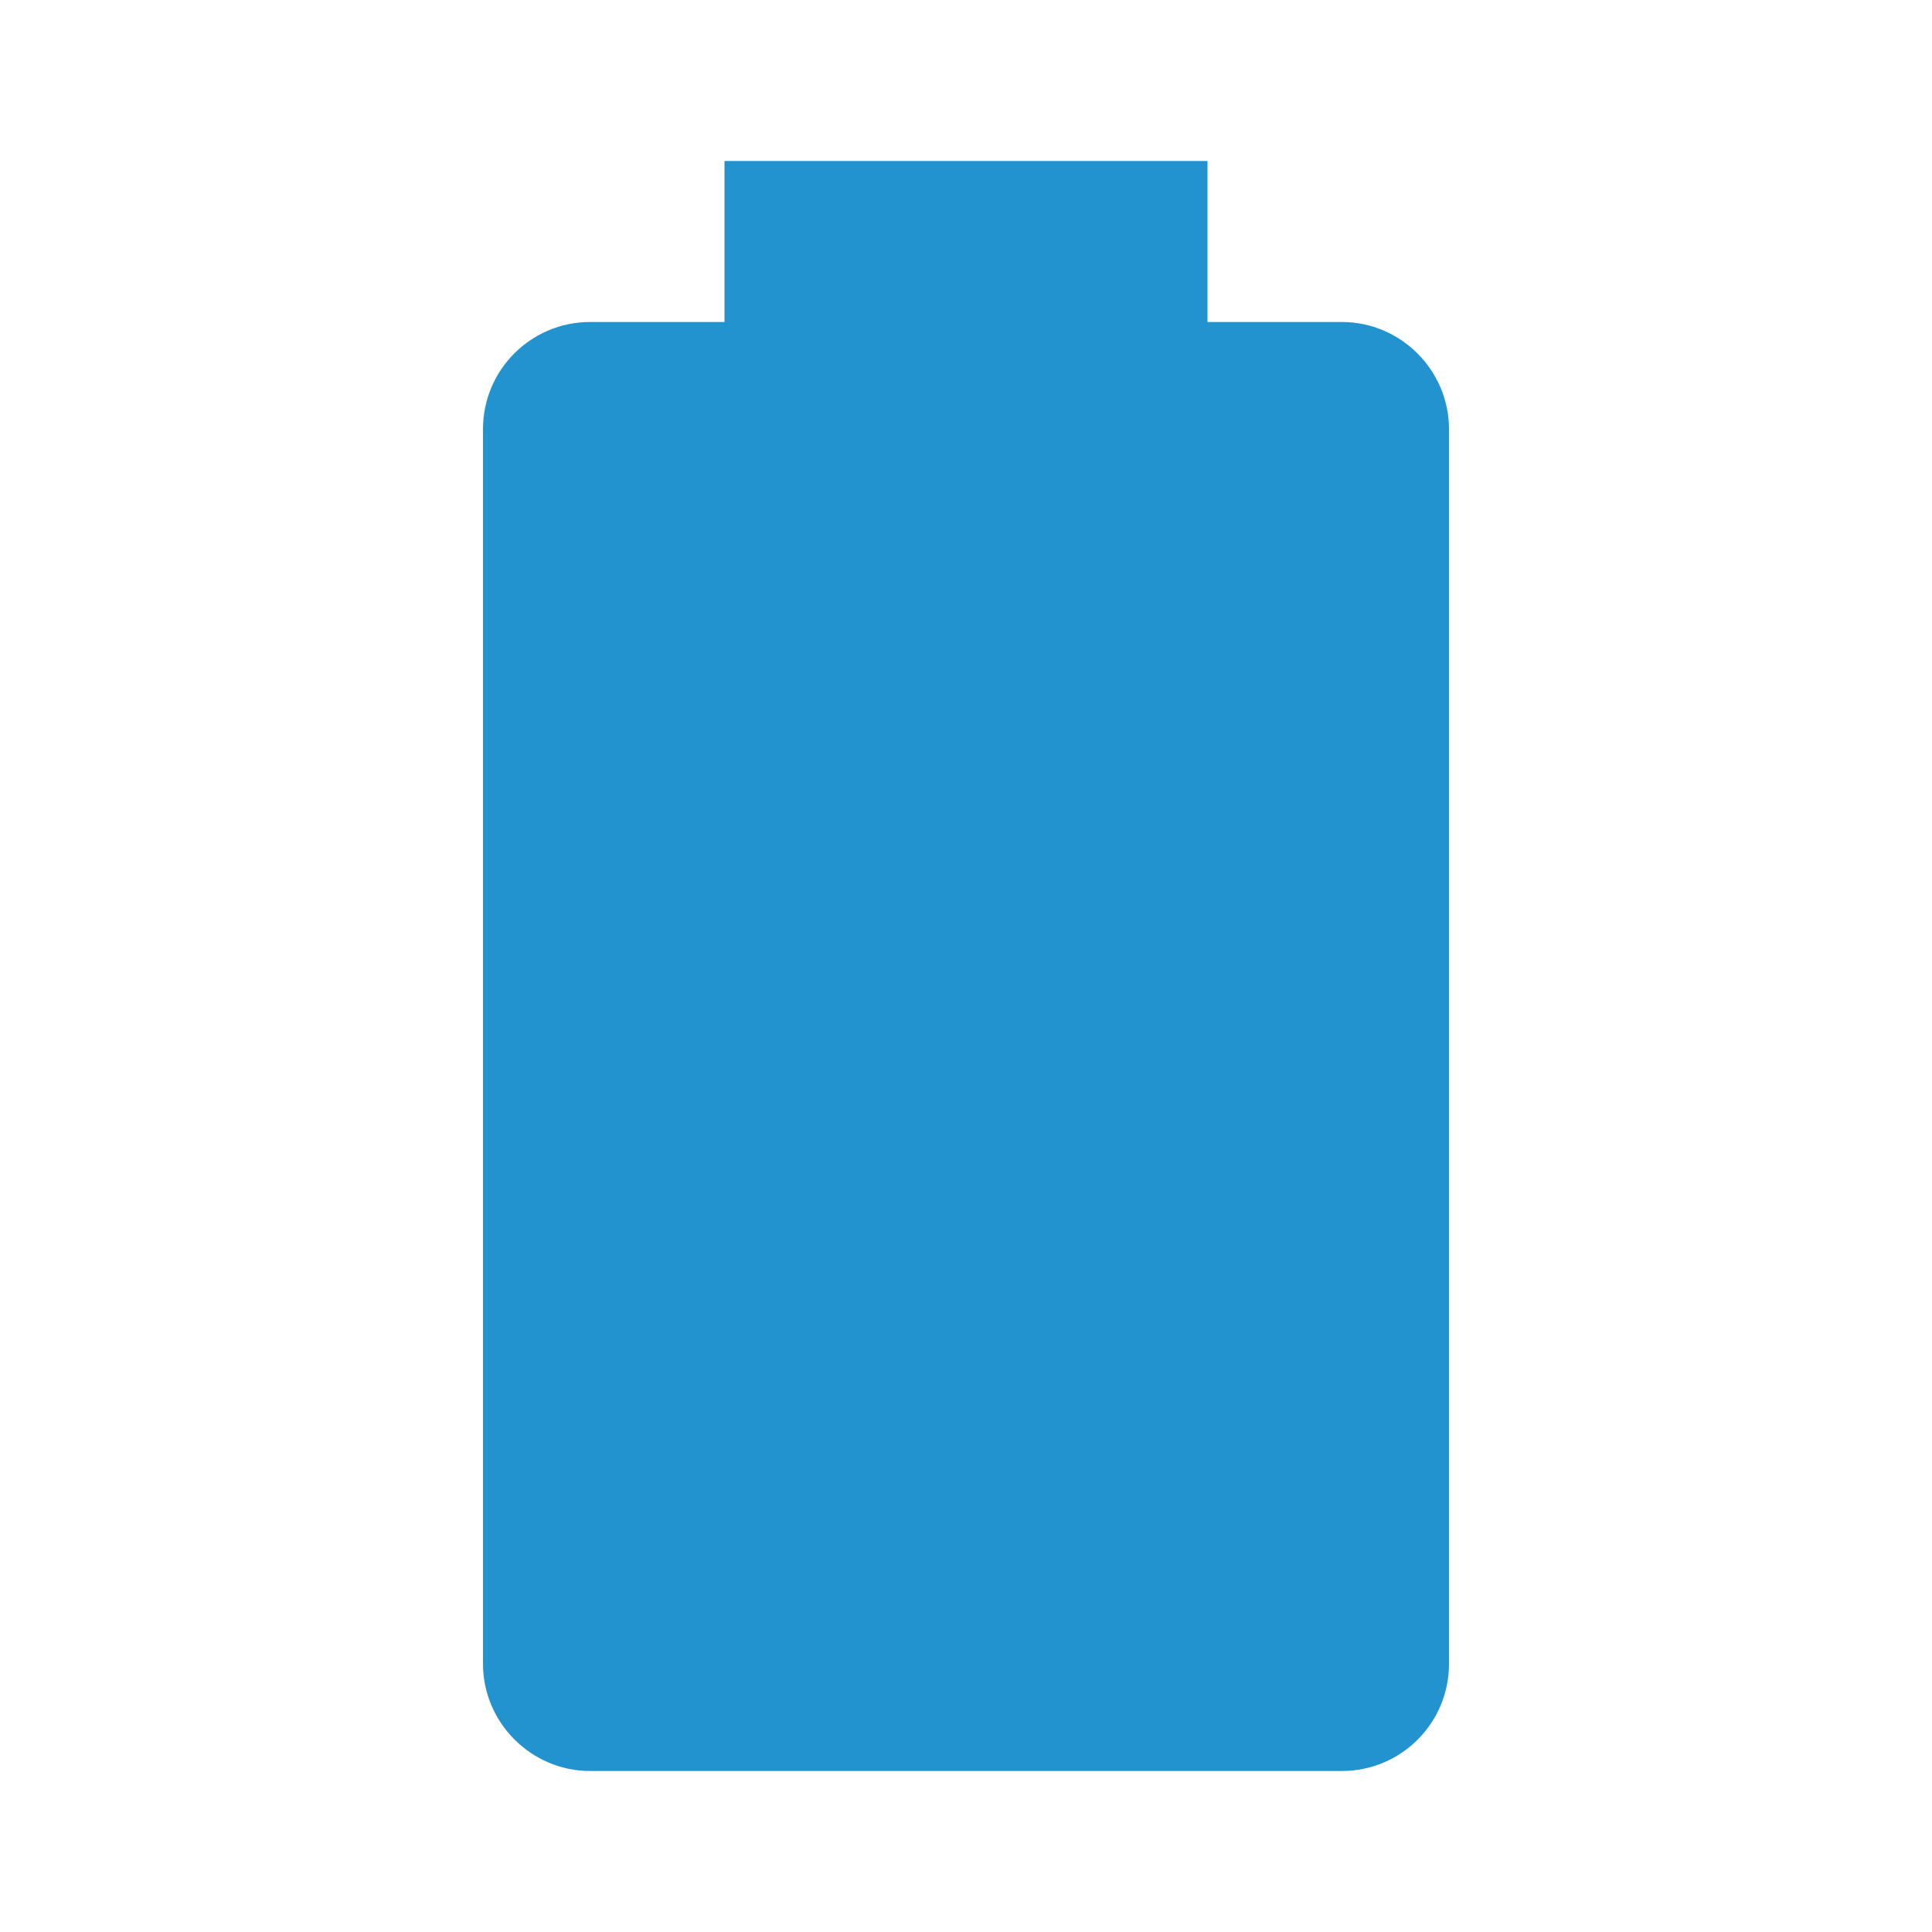
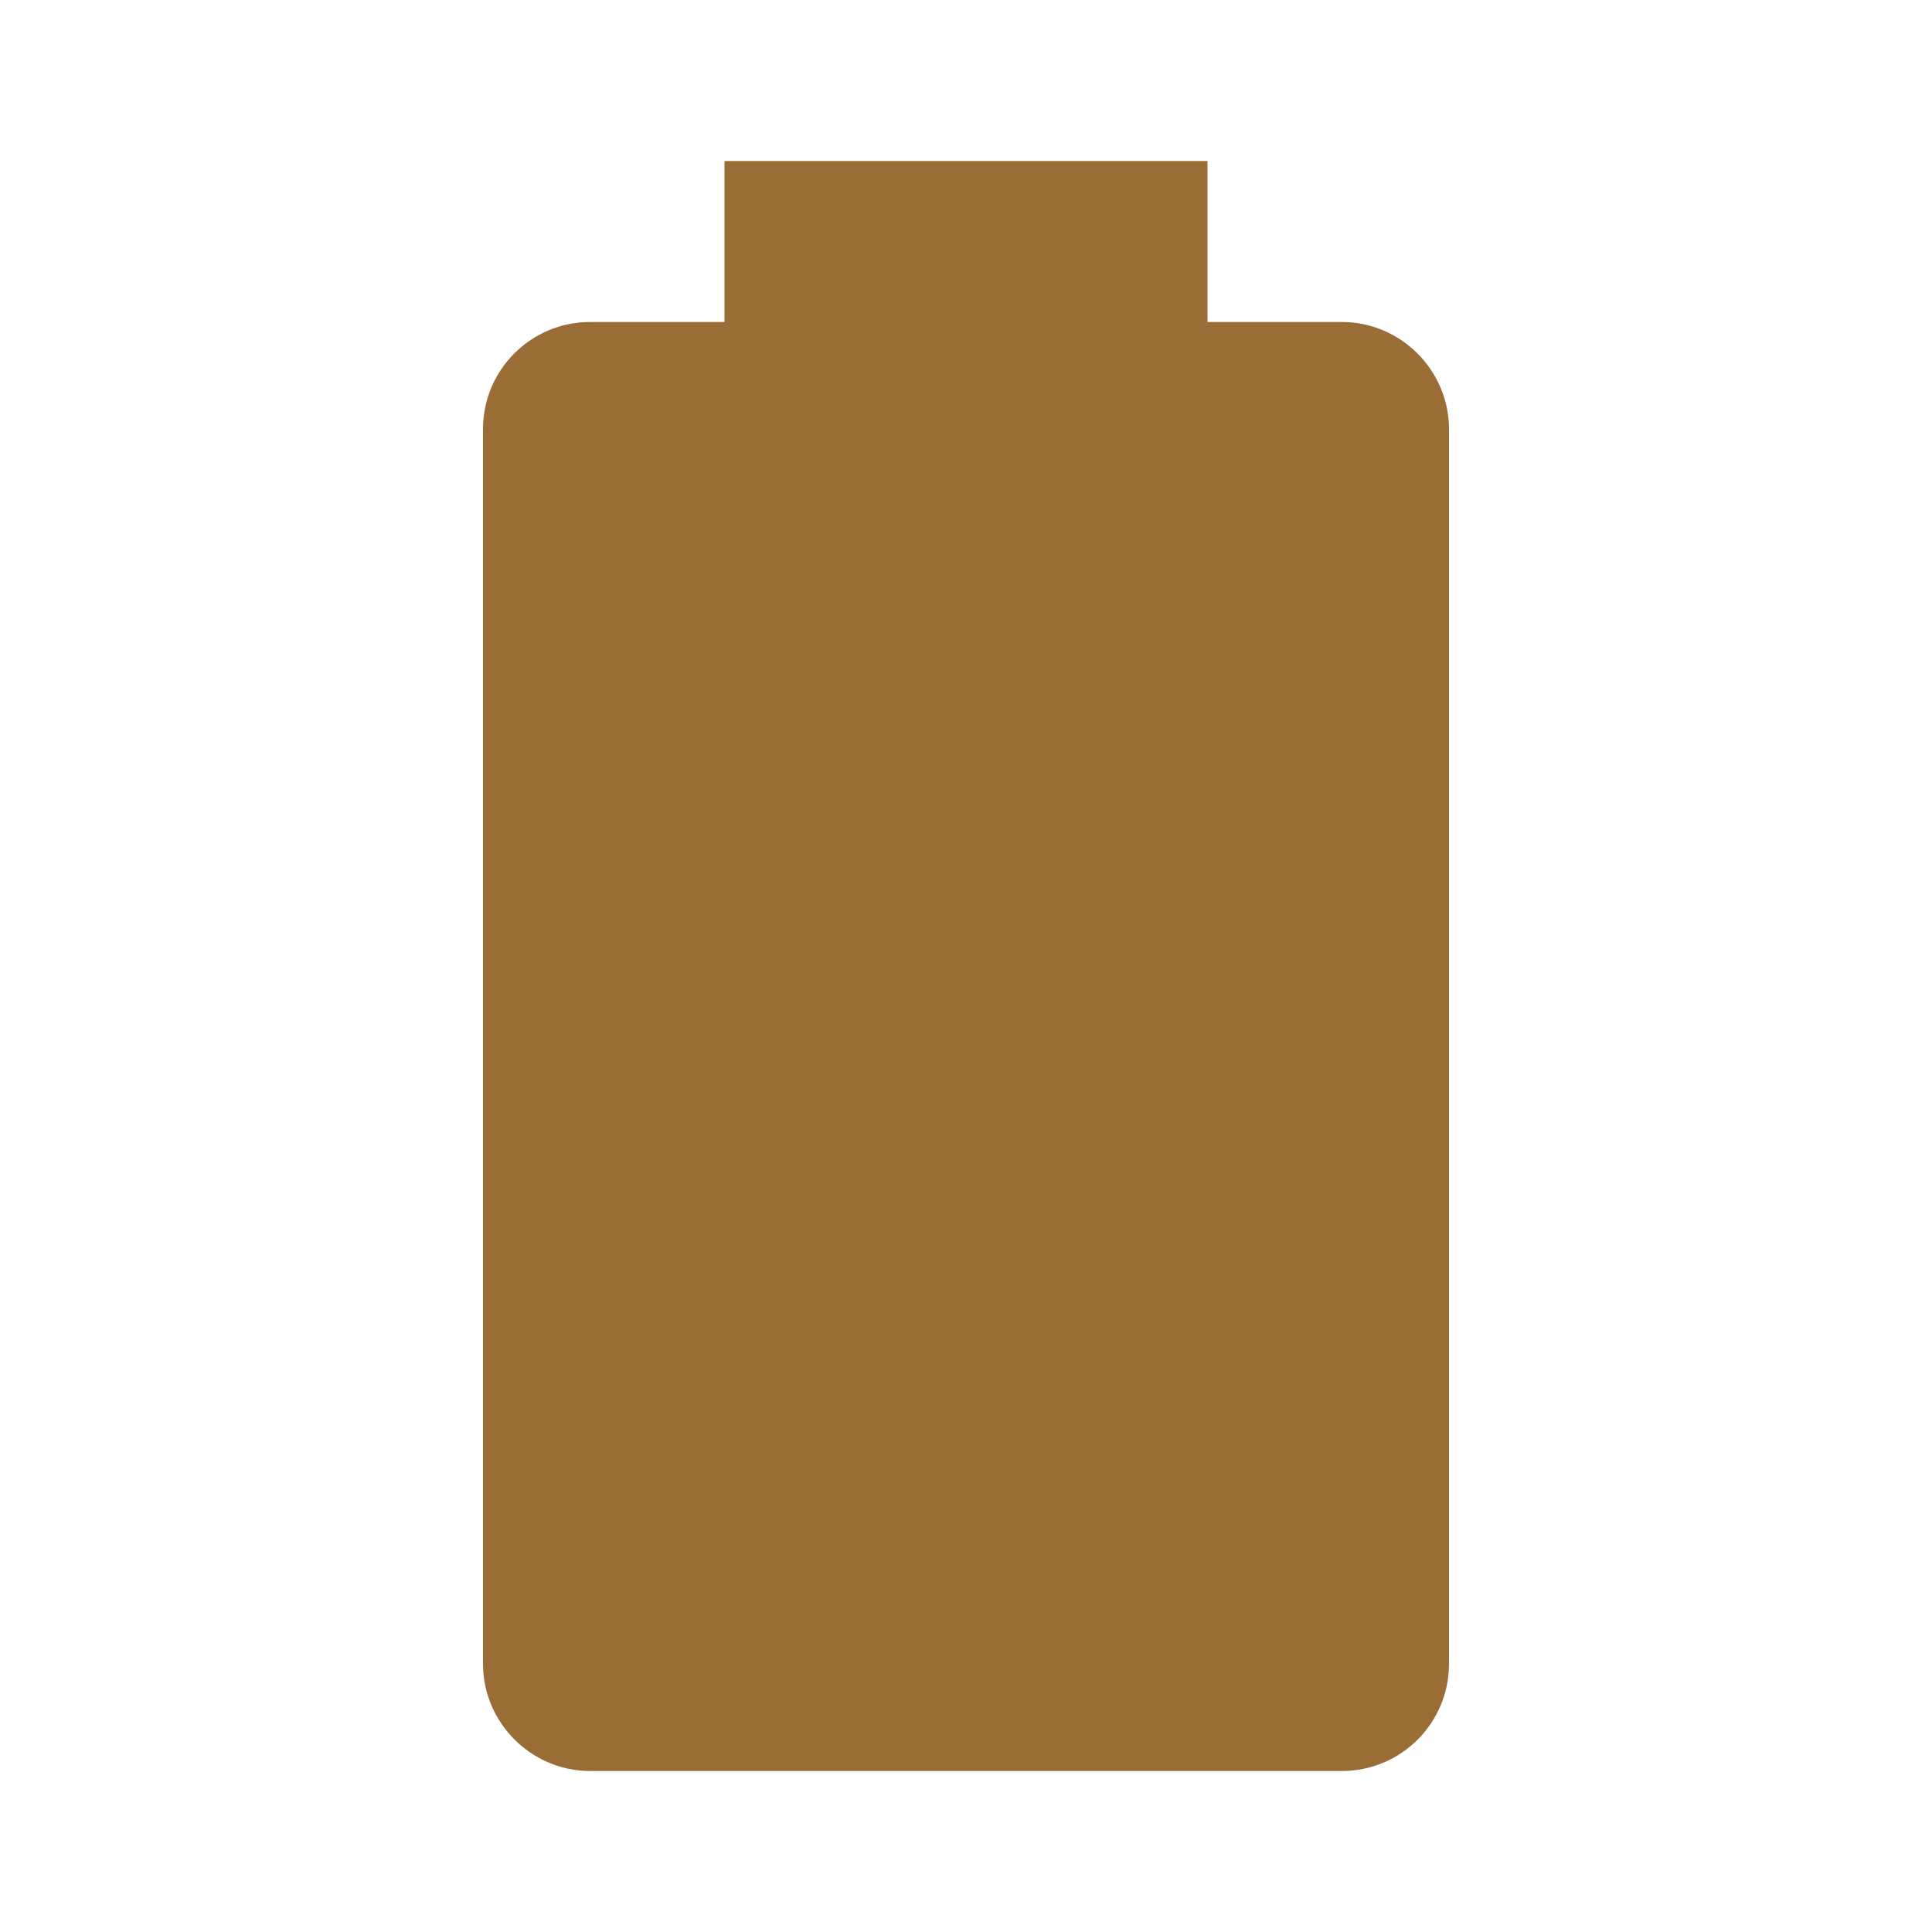
<svg xmlns="http://www.w3.org/2000/svg" viewBox="0 0 24 24">
-   <path d="M16.67,4H15V2H9V4H7.33A1.33,1.33 0 0,0 6,5.33V20.67C6,21.4 6.6,22 7.33,22H16.67A1.33,1.33 0 0,0 18,20.67V5.33C18,4.6 17.4,4 16.67,4Z" fill="#2293CE" />
+   <path d="M16.67,4H15V2H9V4H7.33A1.33,1.33 0 0,0 6,5.33V20.67C6,21.4 6.6,22 7.33,22H16.67A1.33,1.33 0 0,0 18,20.67V5.33C18,4.6 17.4,4 16.67,4Z" fill="#9A6D36" />
</svg>
